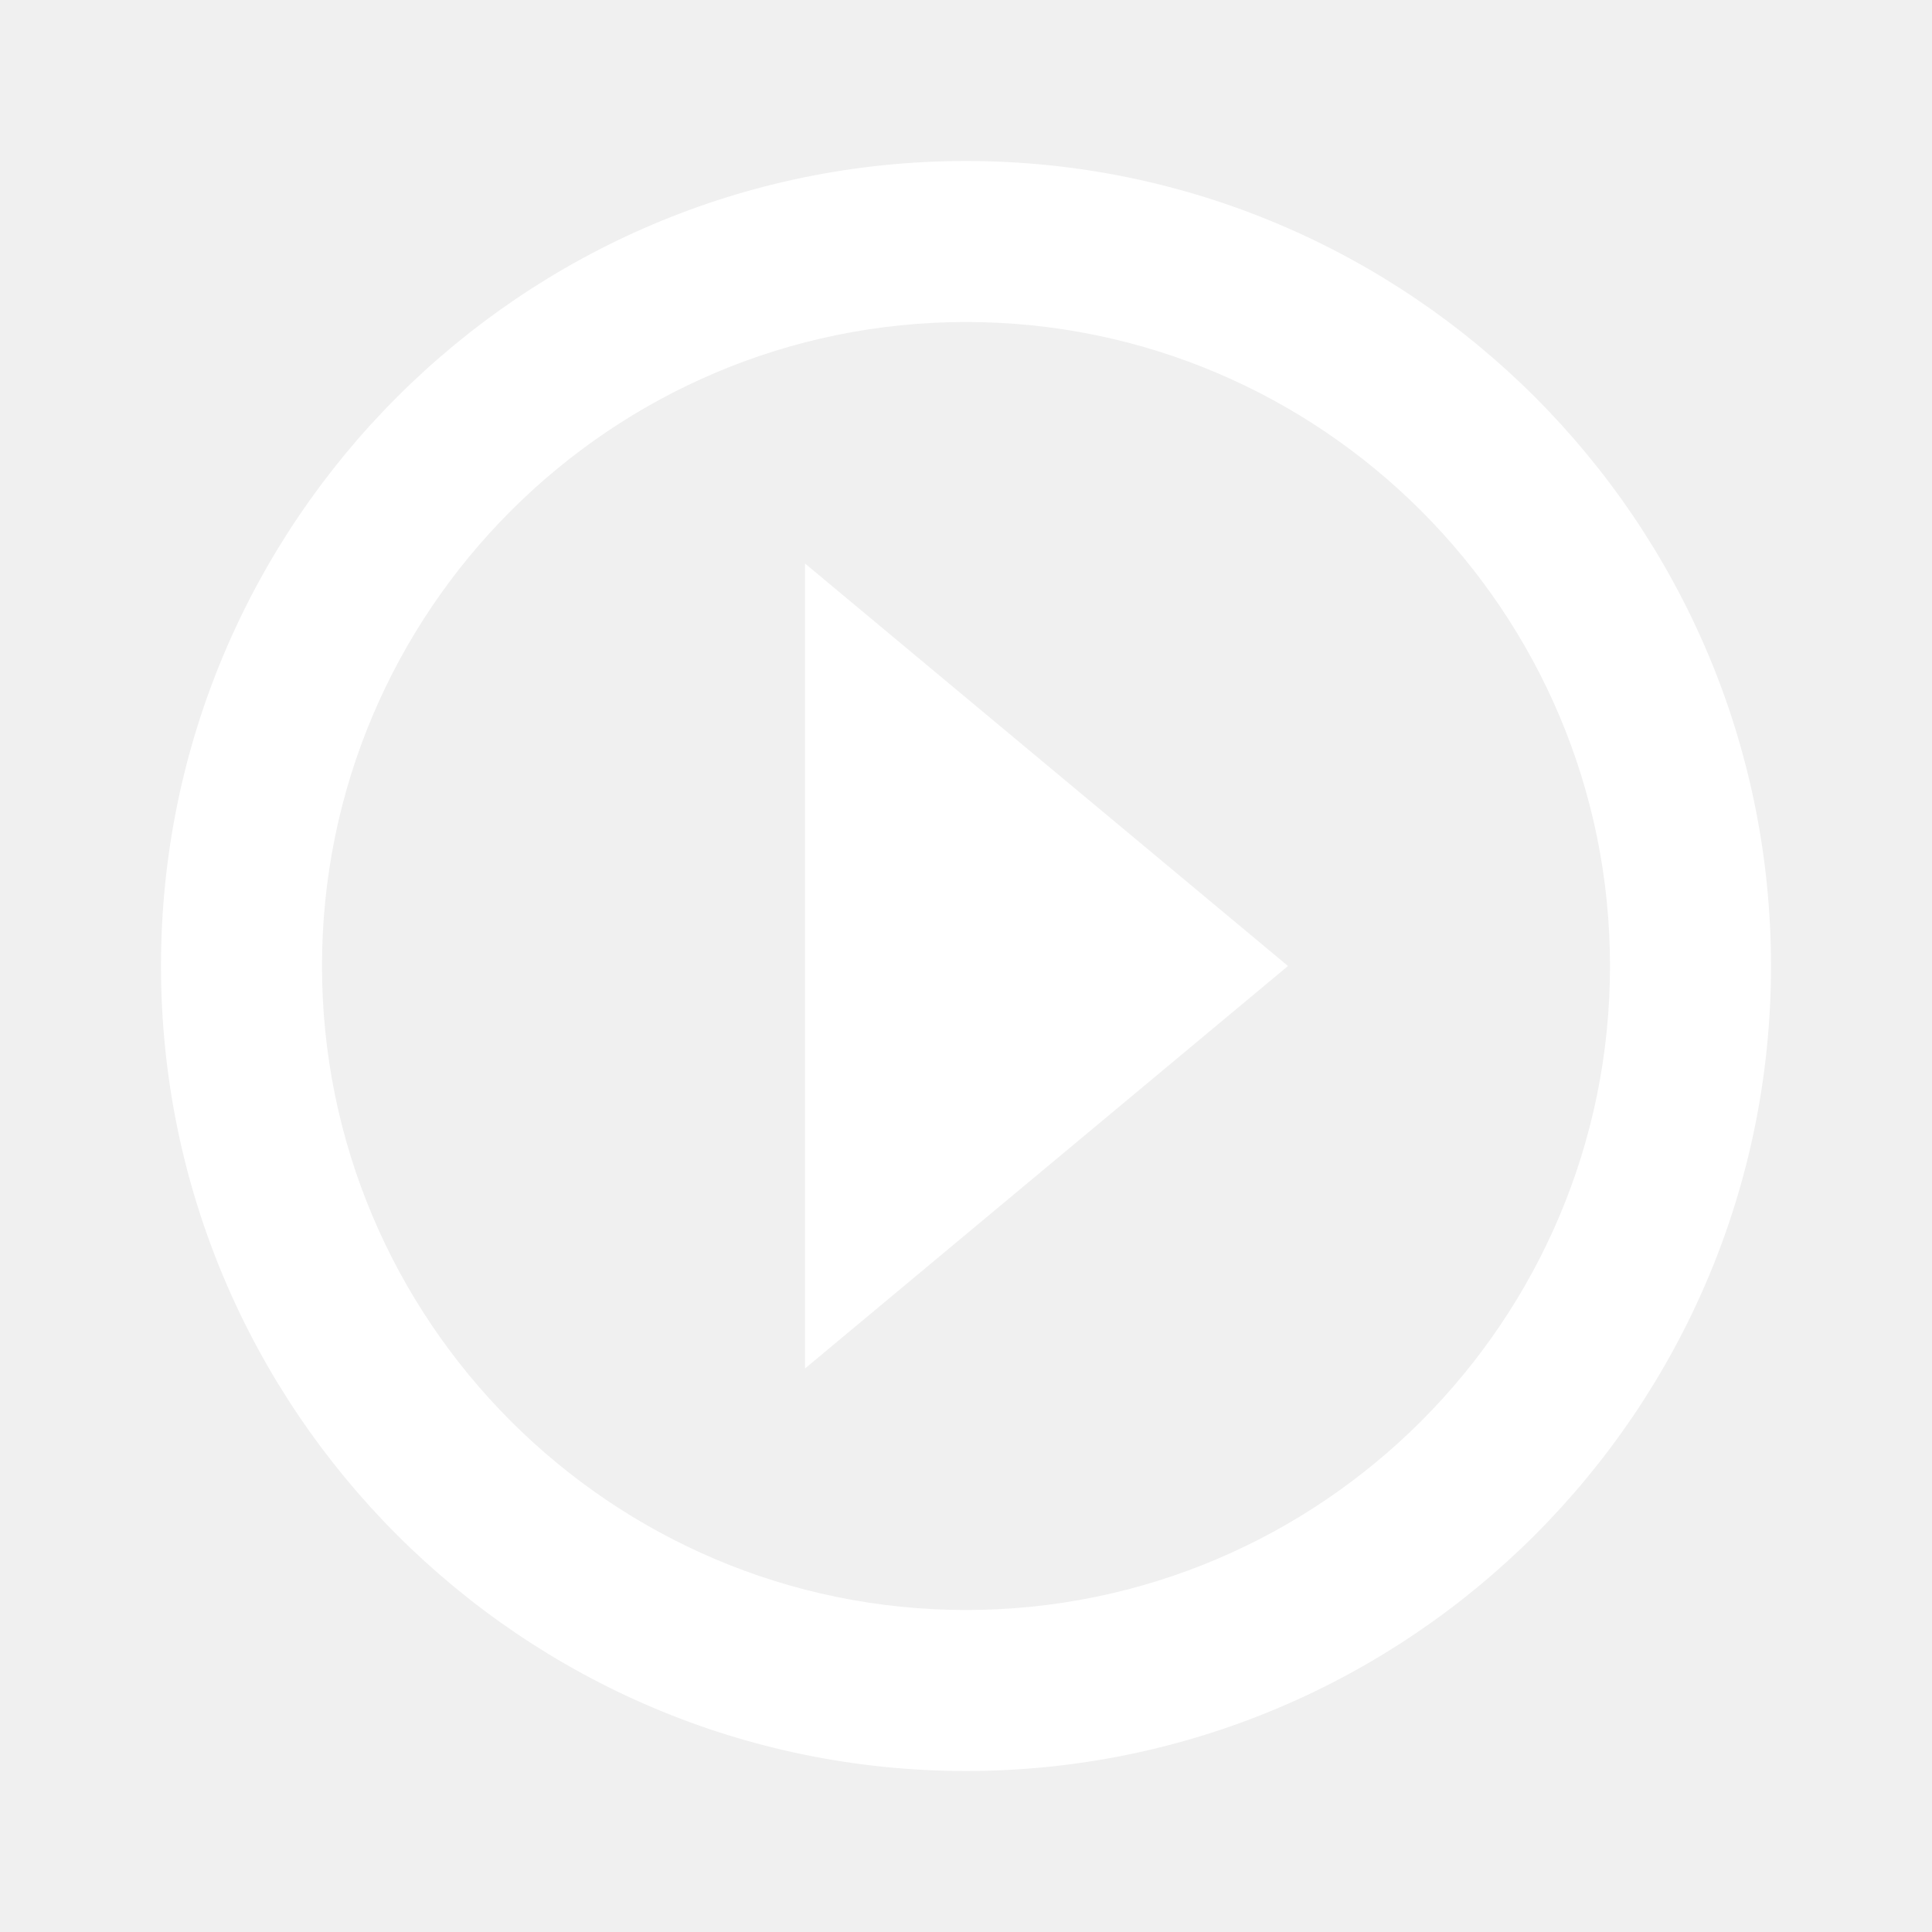
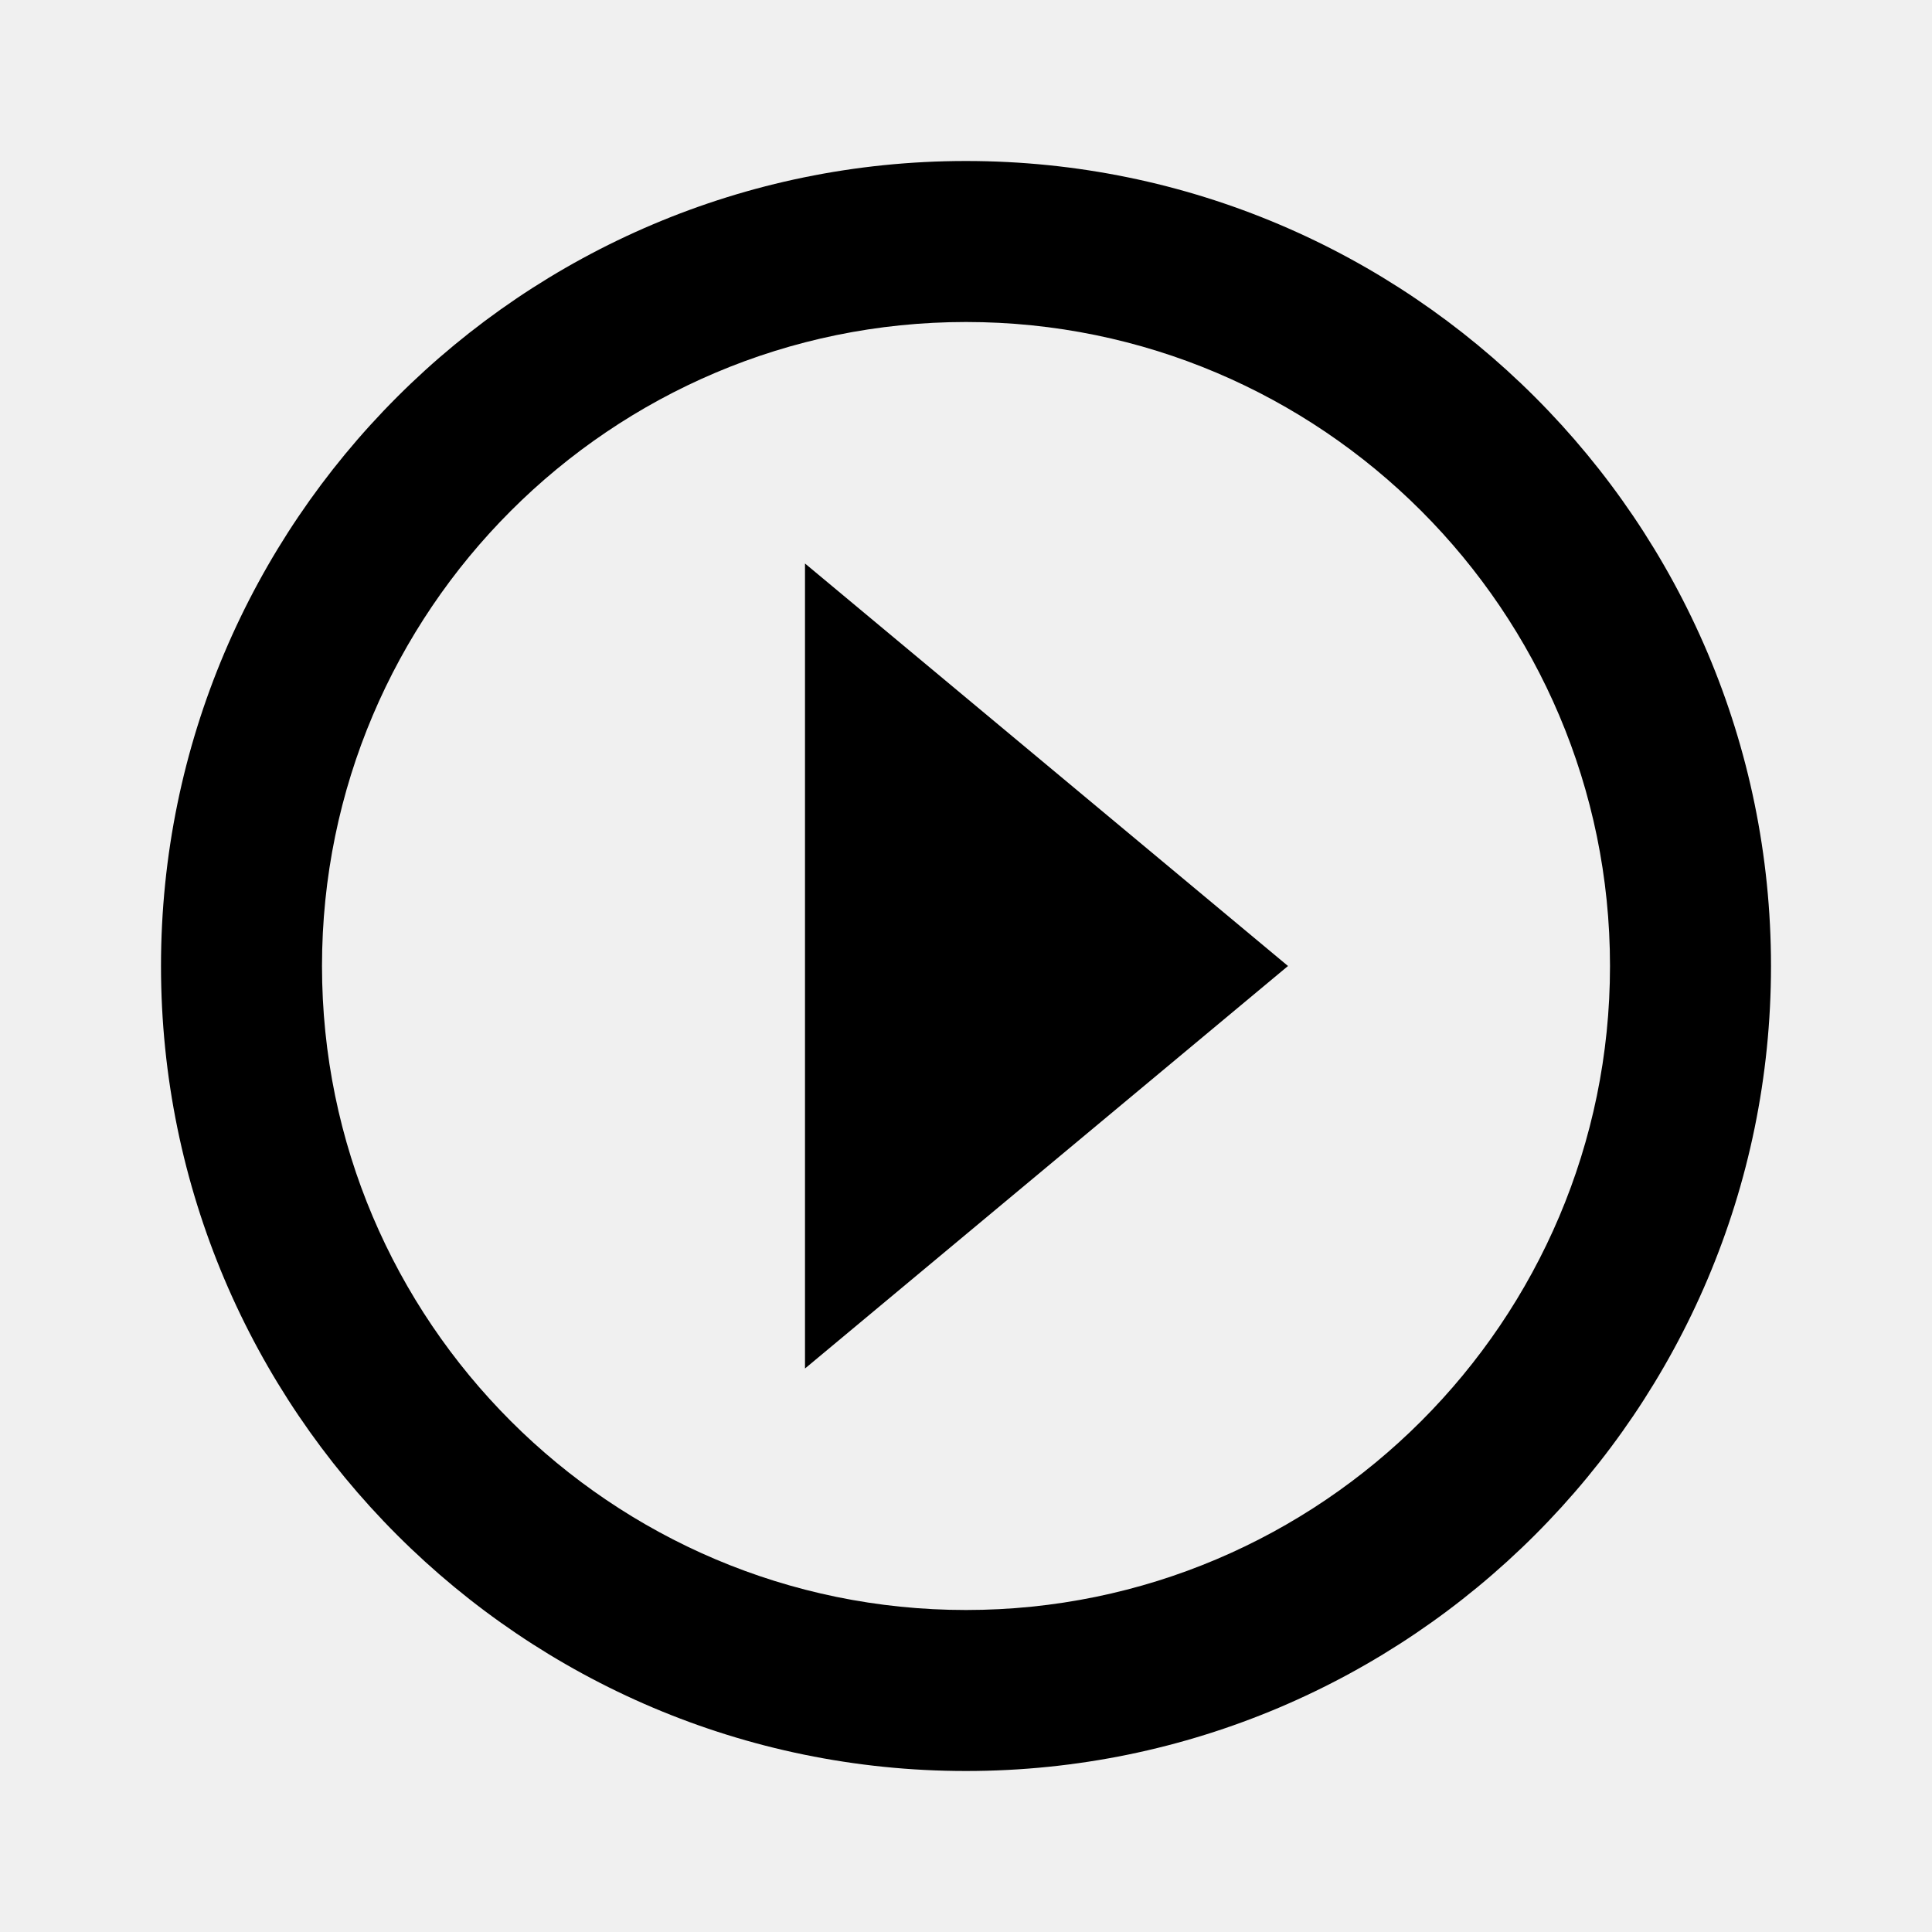
- <svg xmlns="http://www.w3.org/2000/svg" width="24" height="24" style="fill: #fff ;transform: ;msFilter:;">
+ <svg xmlns="http://www.w3.org/2000/svg" width="24" height="24" style="fill: #000 ;transform: ;msFilter:;">
  <path d="m10 17 6-5-6-5z" />
  <path d="M12 2C6.486 2 2 6.486 2 12s4.486 10 10 10 10-4.486 10-10S17.514 2 12 2zm0 18c-4.411 0-8-3.589-8-8s3.589-8 8-8 8 3.589 8 8-3.589 8-8 8z" />
</svg>
